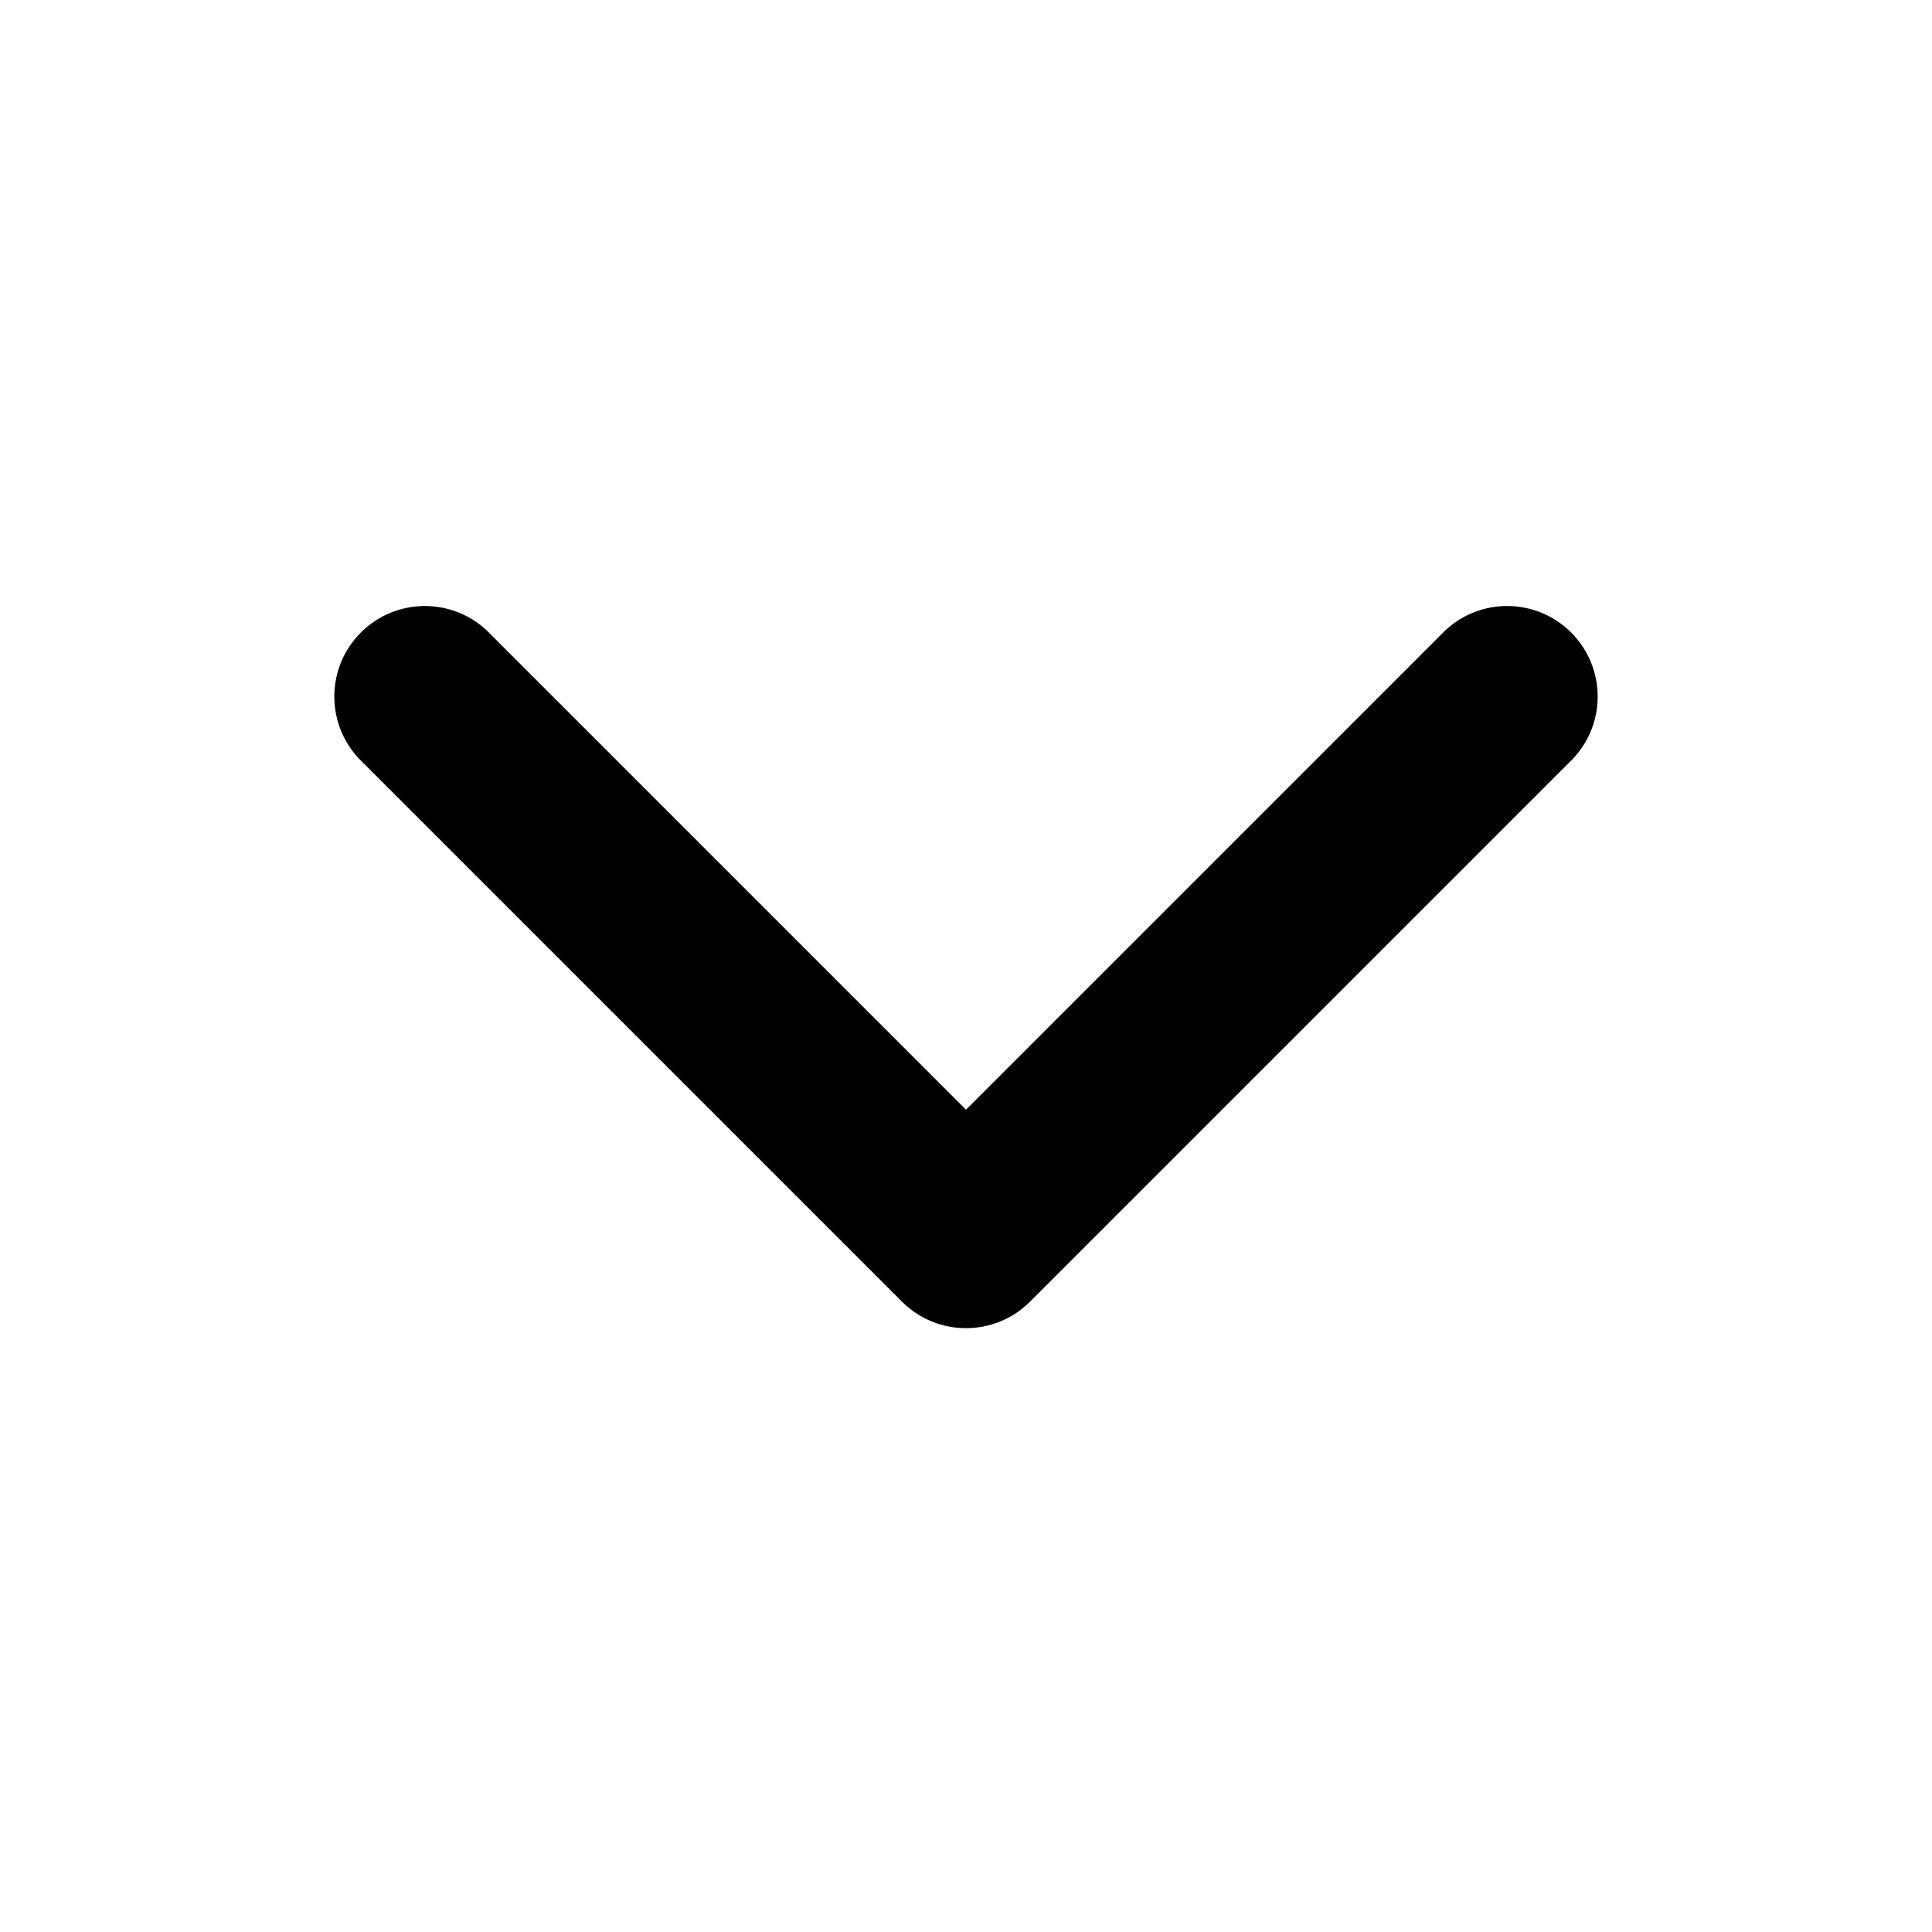
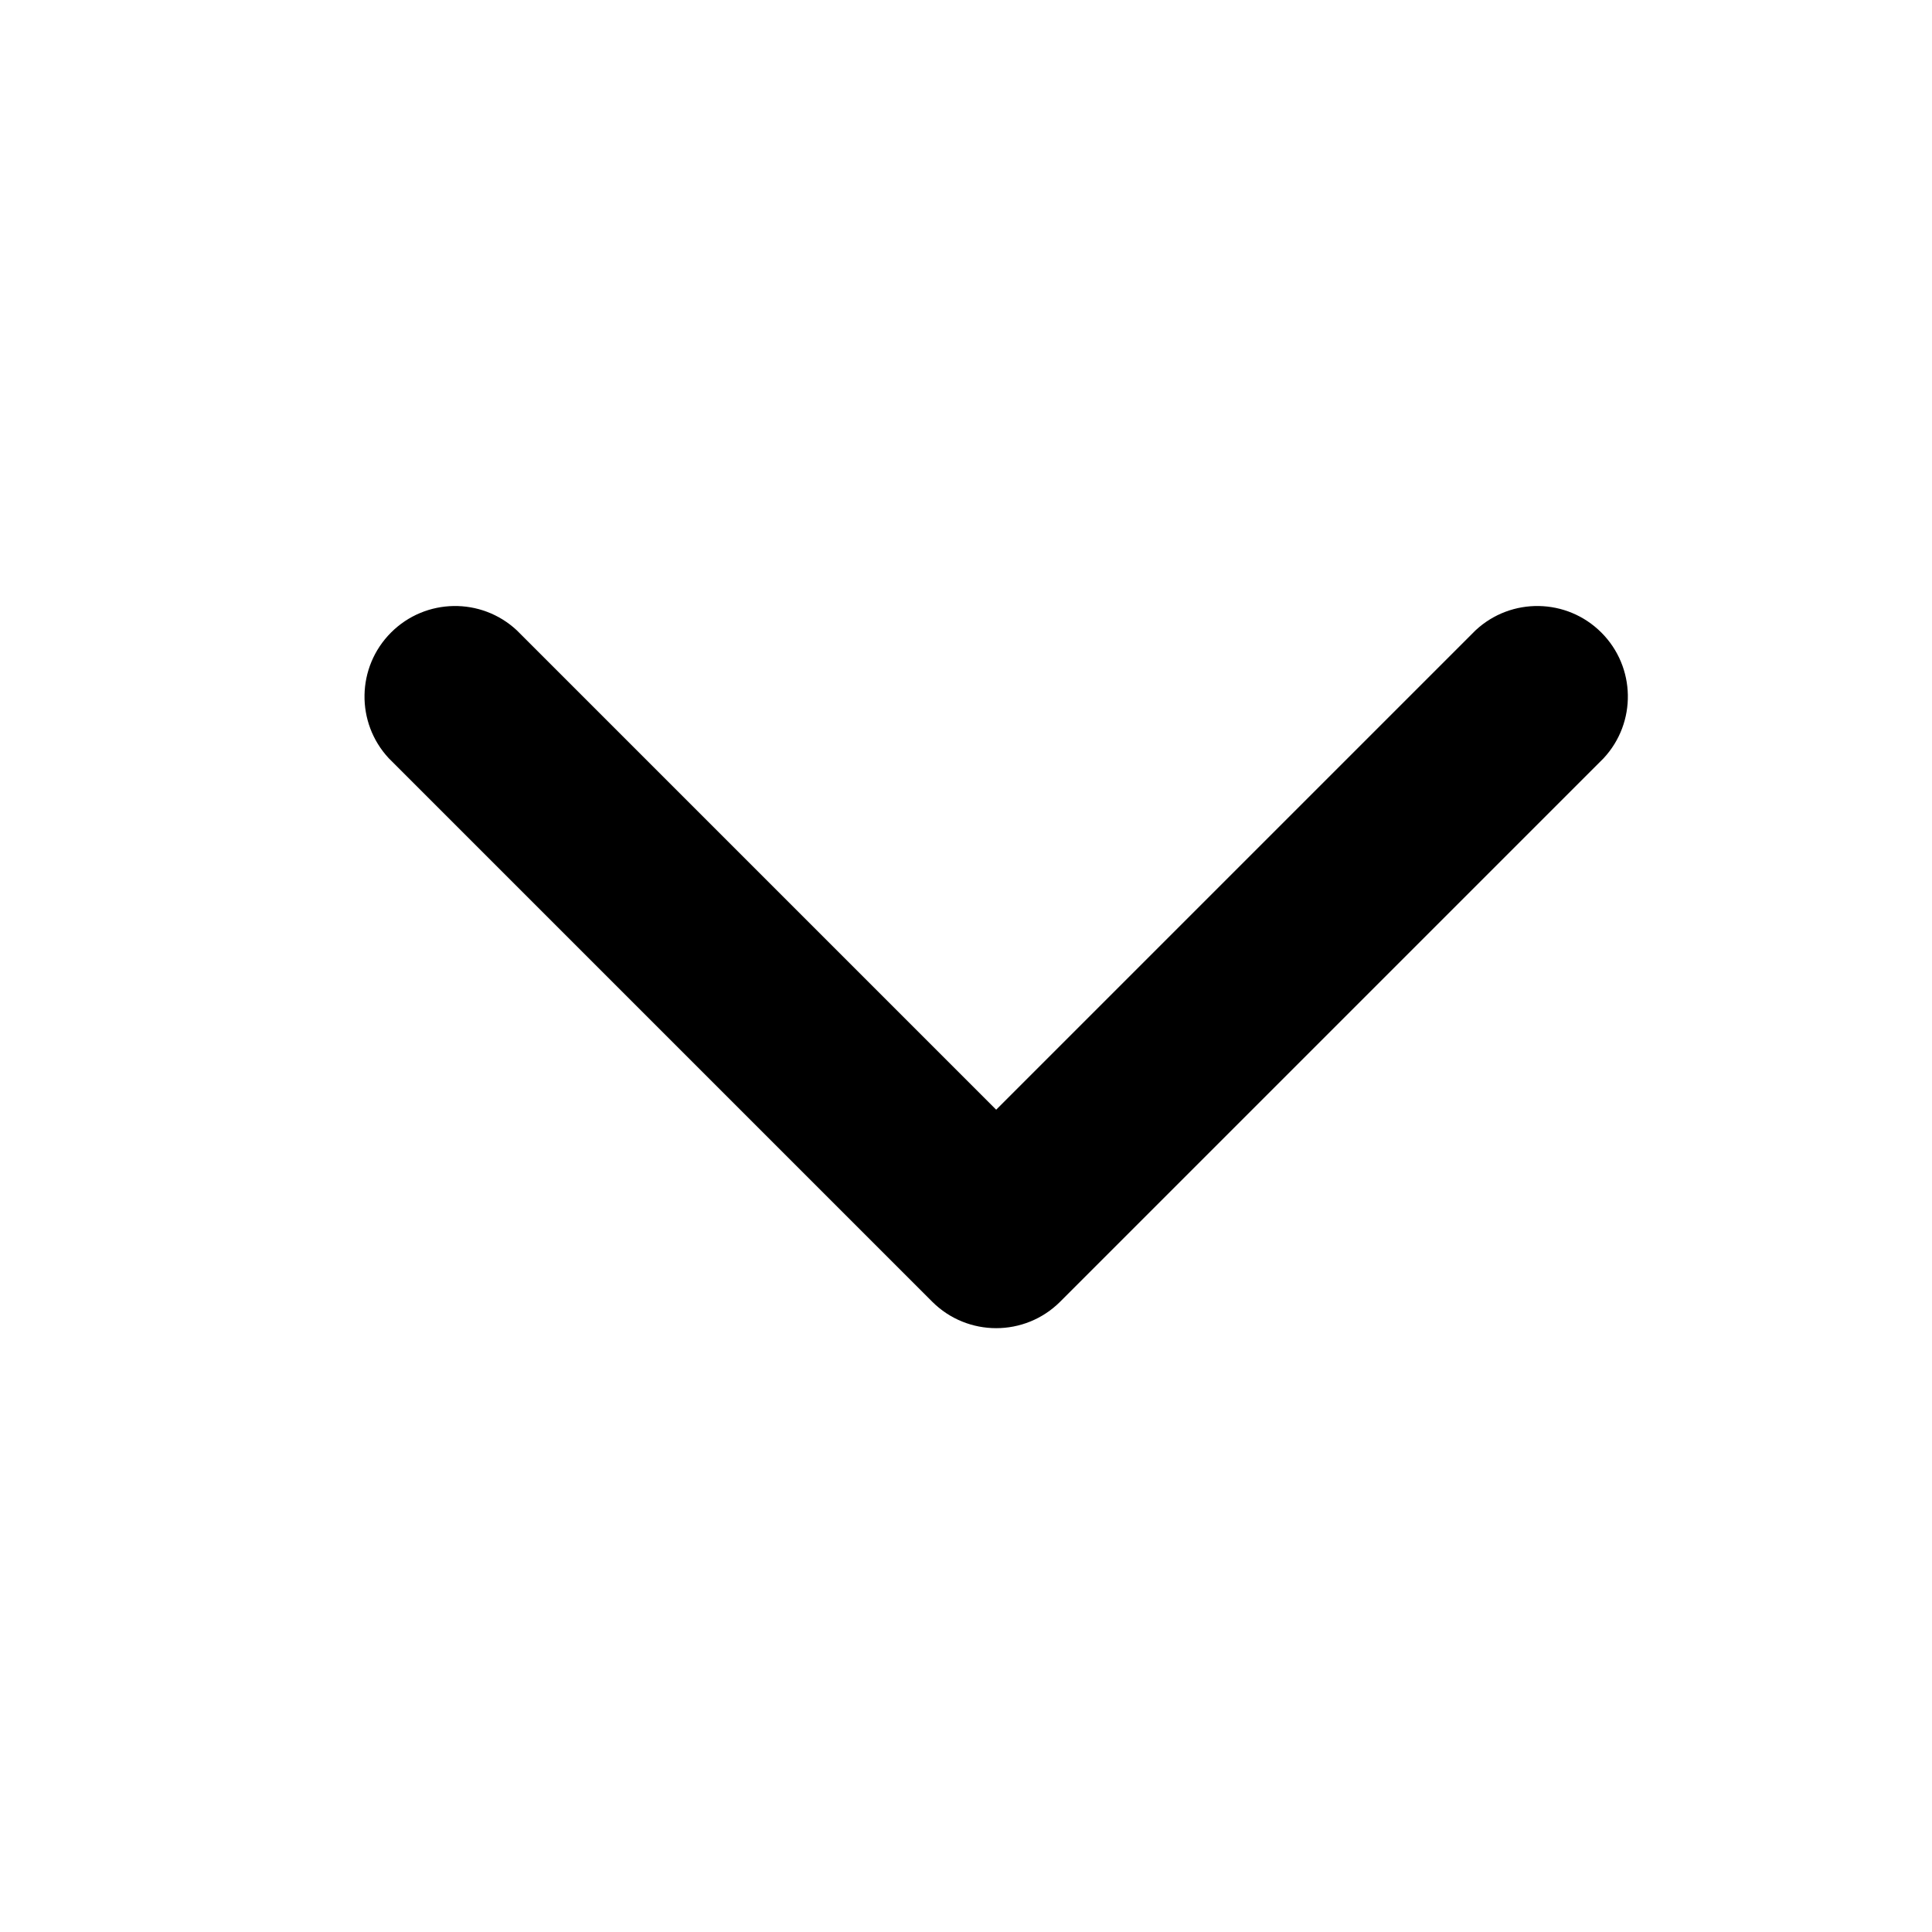
<svg xmlns="http://www.w3.org/2000/svg" width="16" height="16" viewBox="0 0 16 16" fill="none">
-   <path fill-rule="evenodd" clip-rule="evenodd" d="M4.03 5.22a.75.75 0 00-1.06 1.06l4.5 4.5a.75.75 0 001.06 0l4.5-4.5a.75.75 0 00-1.06-1.06L8 9.19 4.03 5.22z" fill="#000" />
+   <path fill-rule="evenodd" clip-rule="evenodd" d="M4.28 5.22a.75.75 0 00-1.06 1.06l4.5 4.5a.75.75 0 001.06 0l4.5-4.5a.75.75 0 00-1.06-1.06L8.25 9.19 4.28 5.22z" fill="#000" />
</svg>
